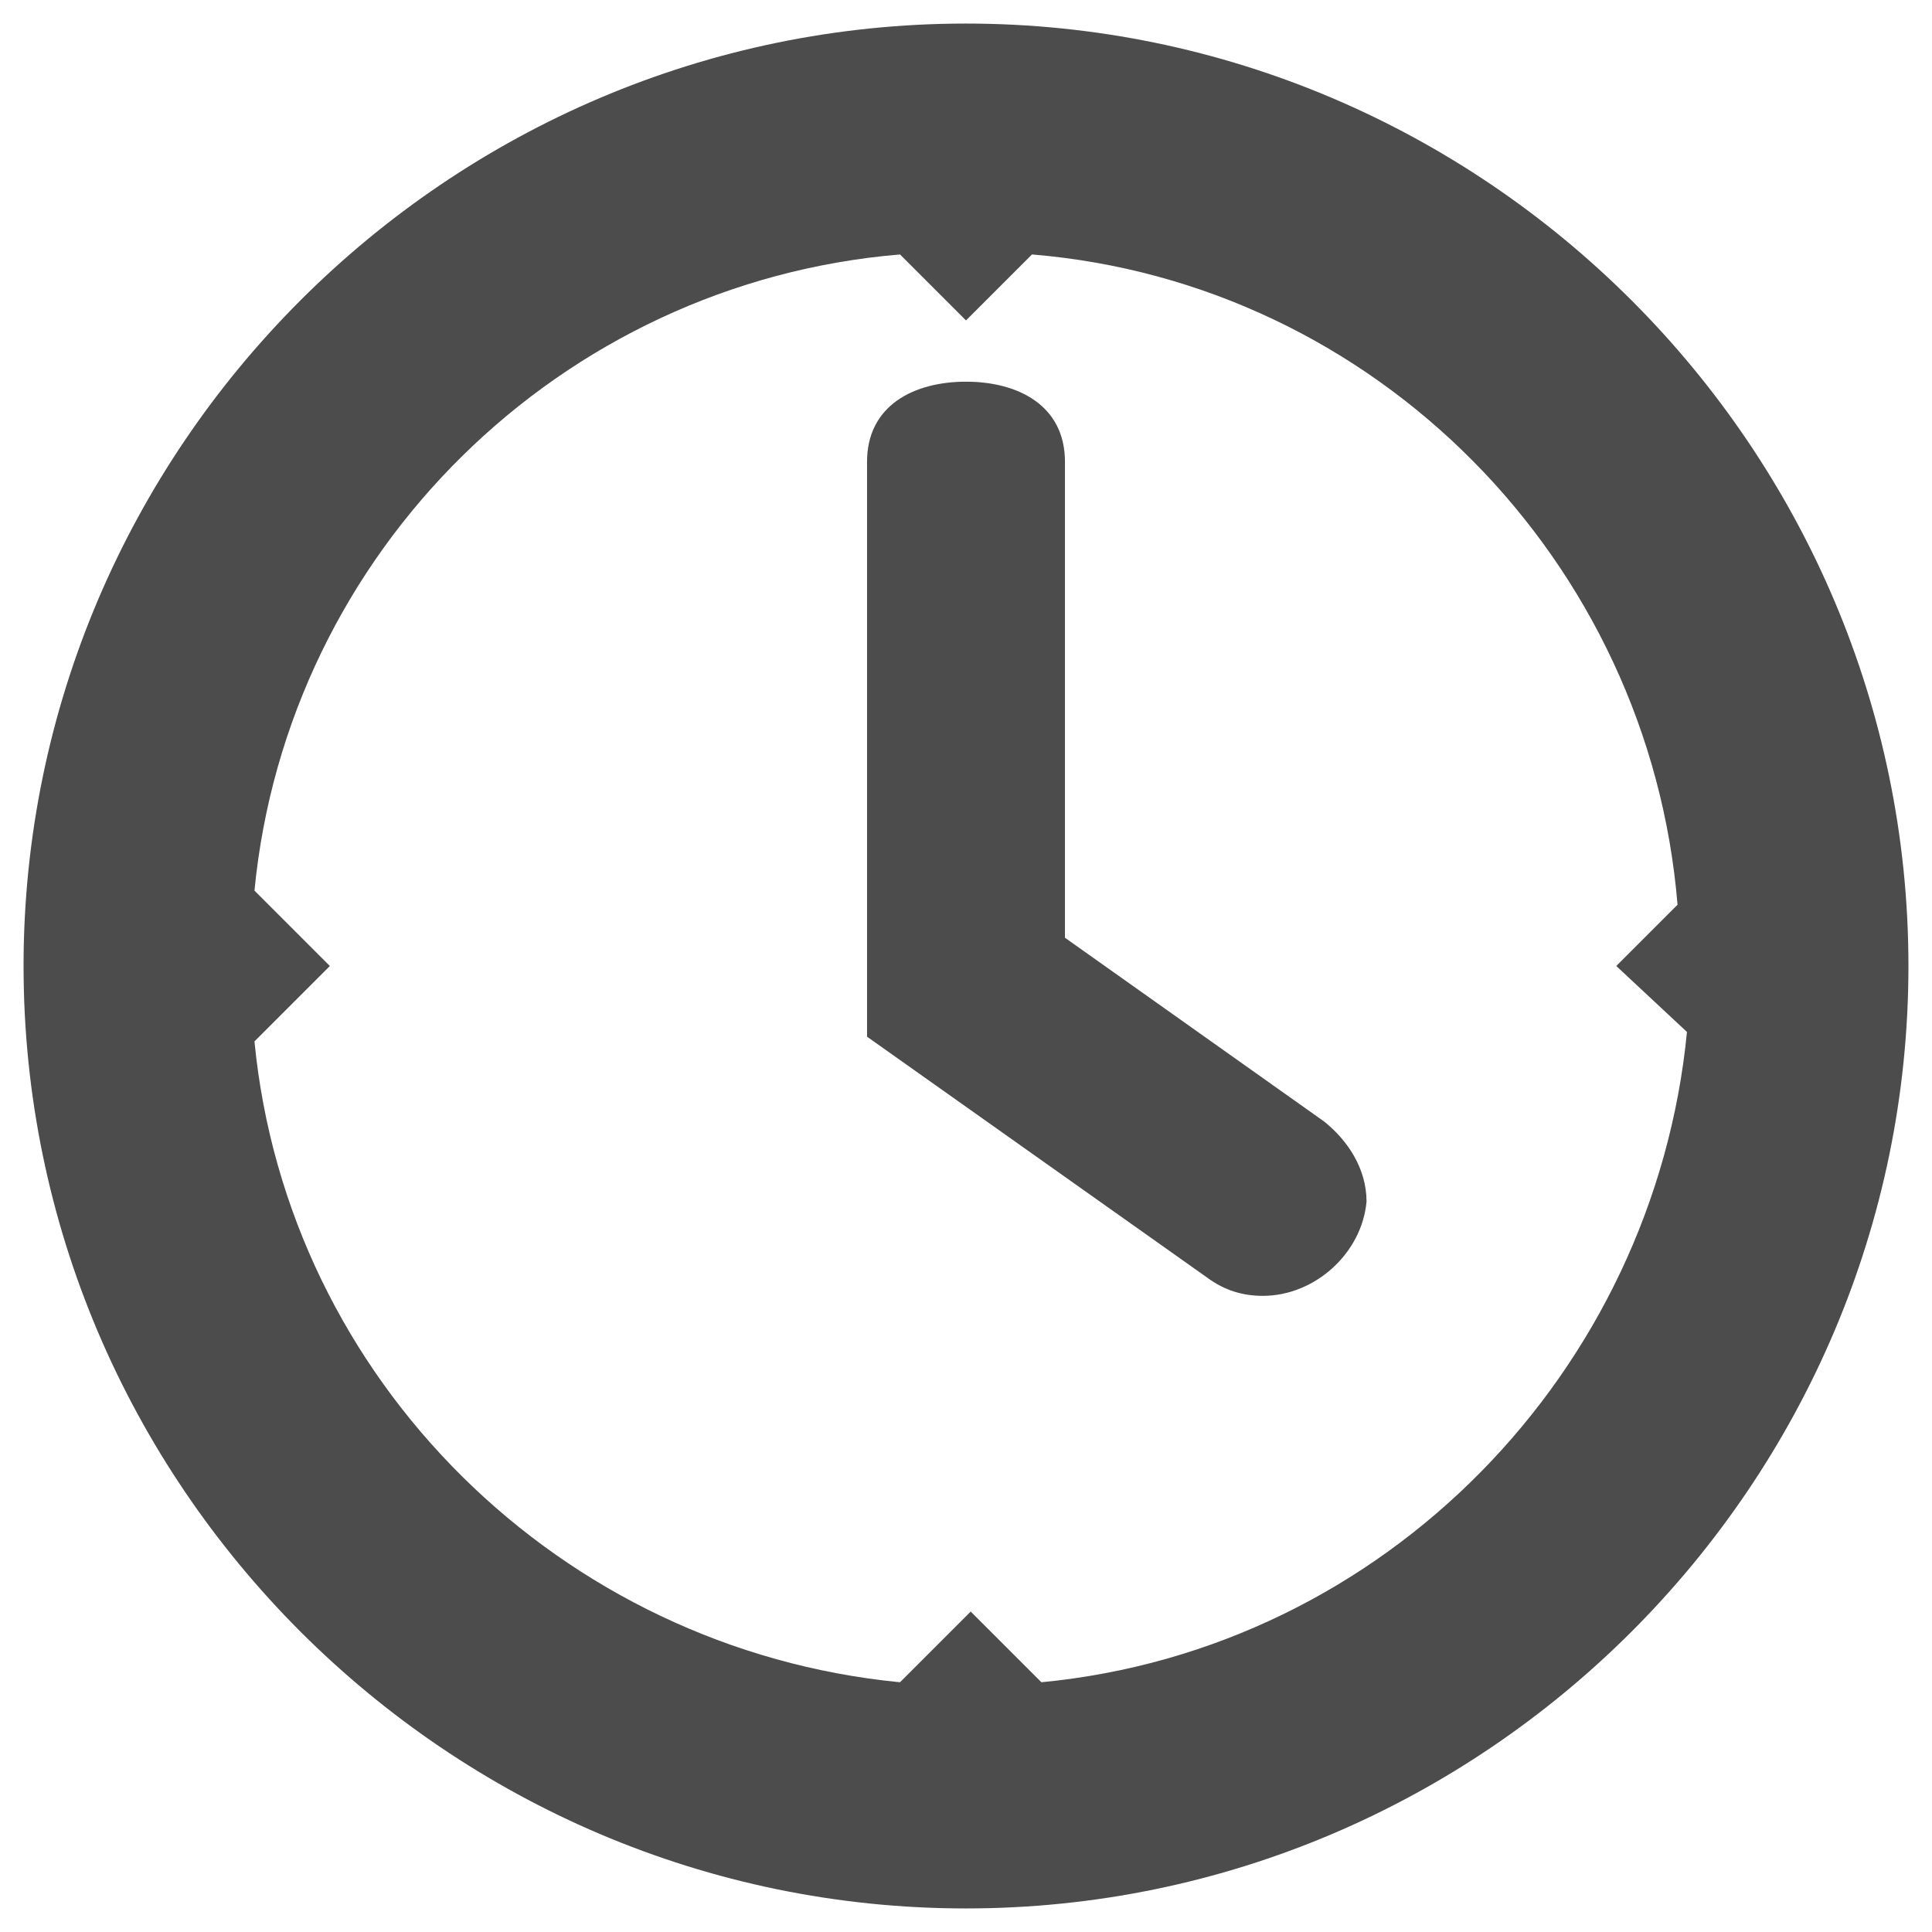
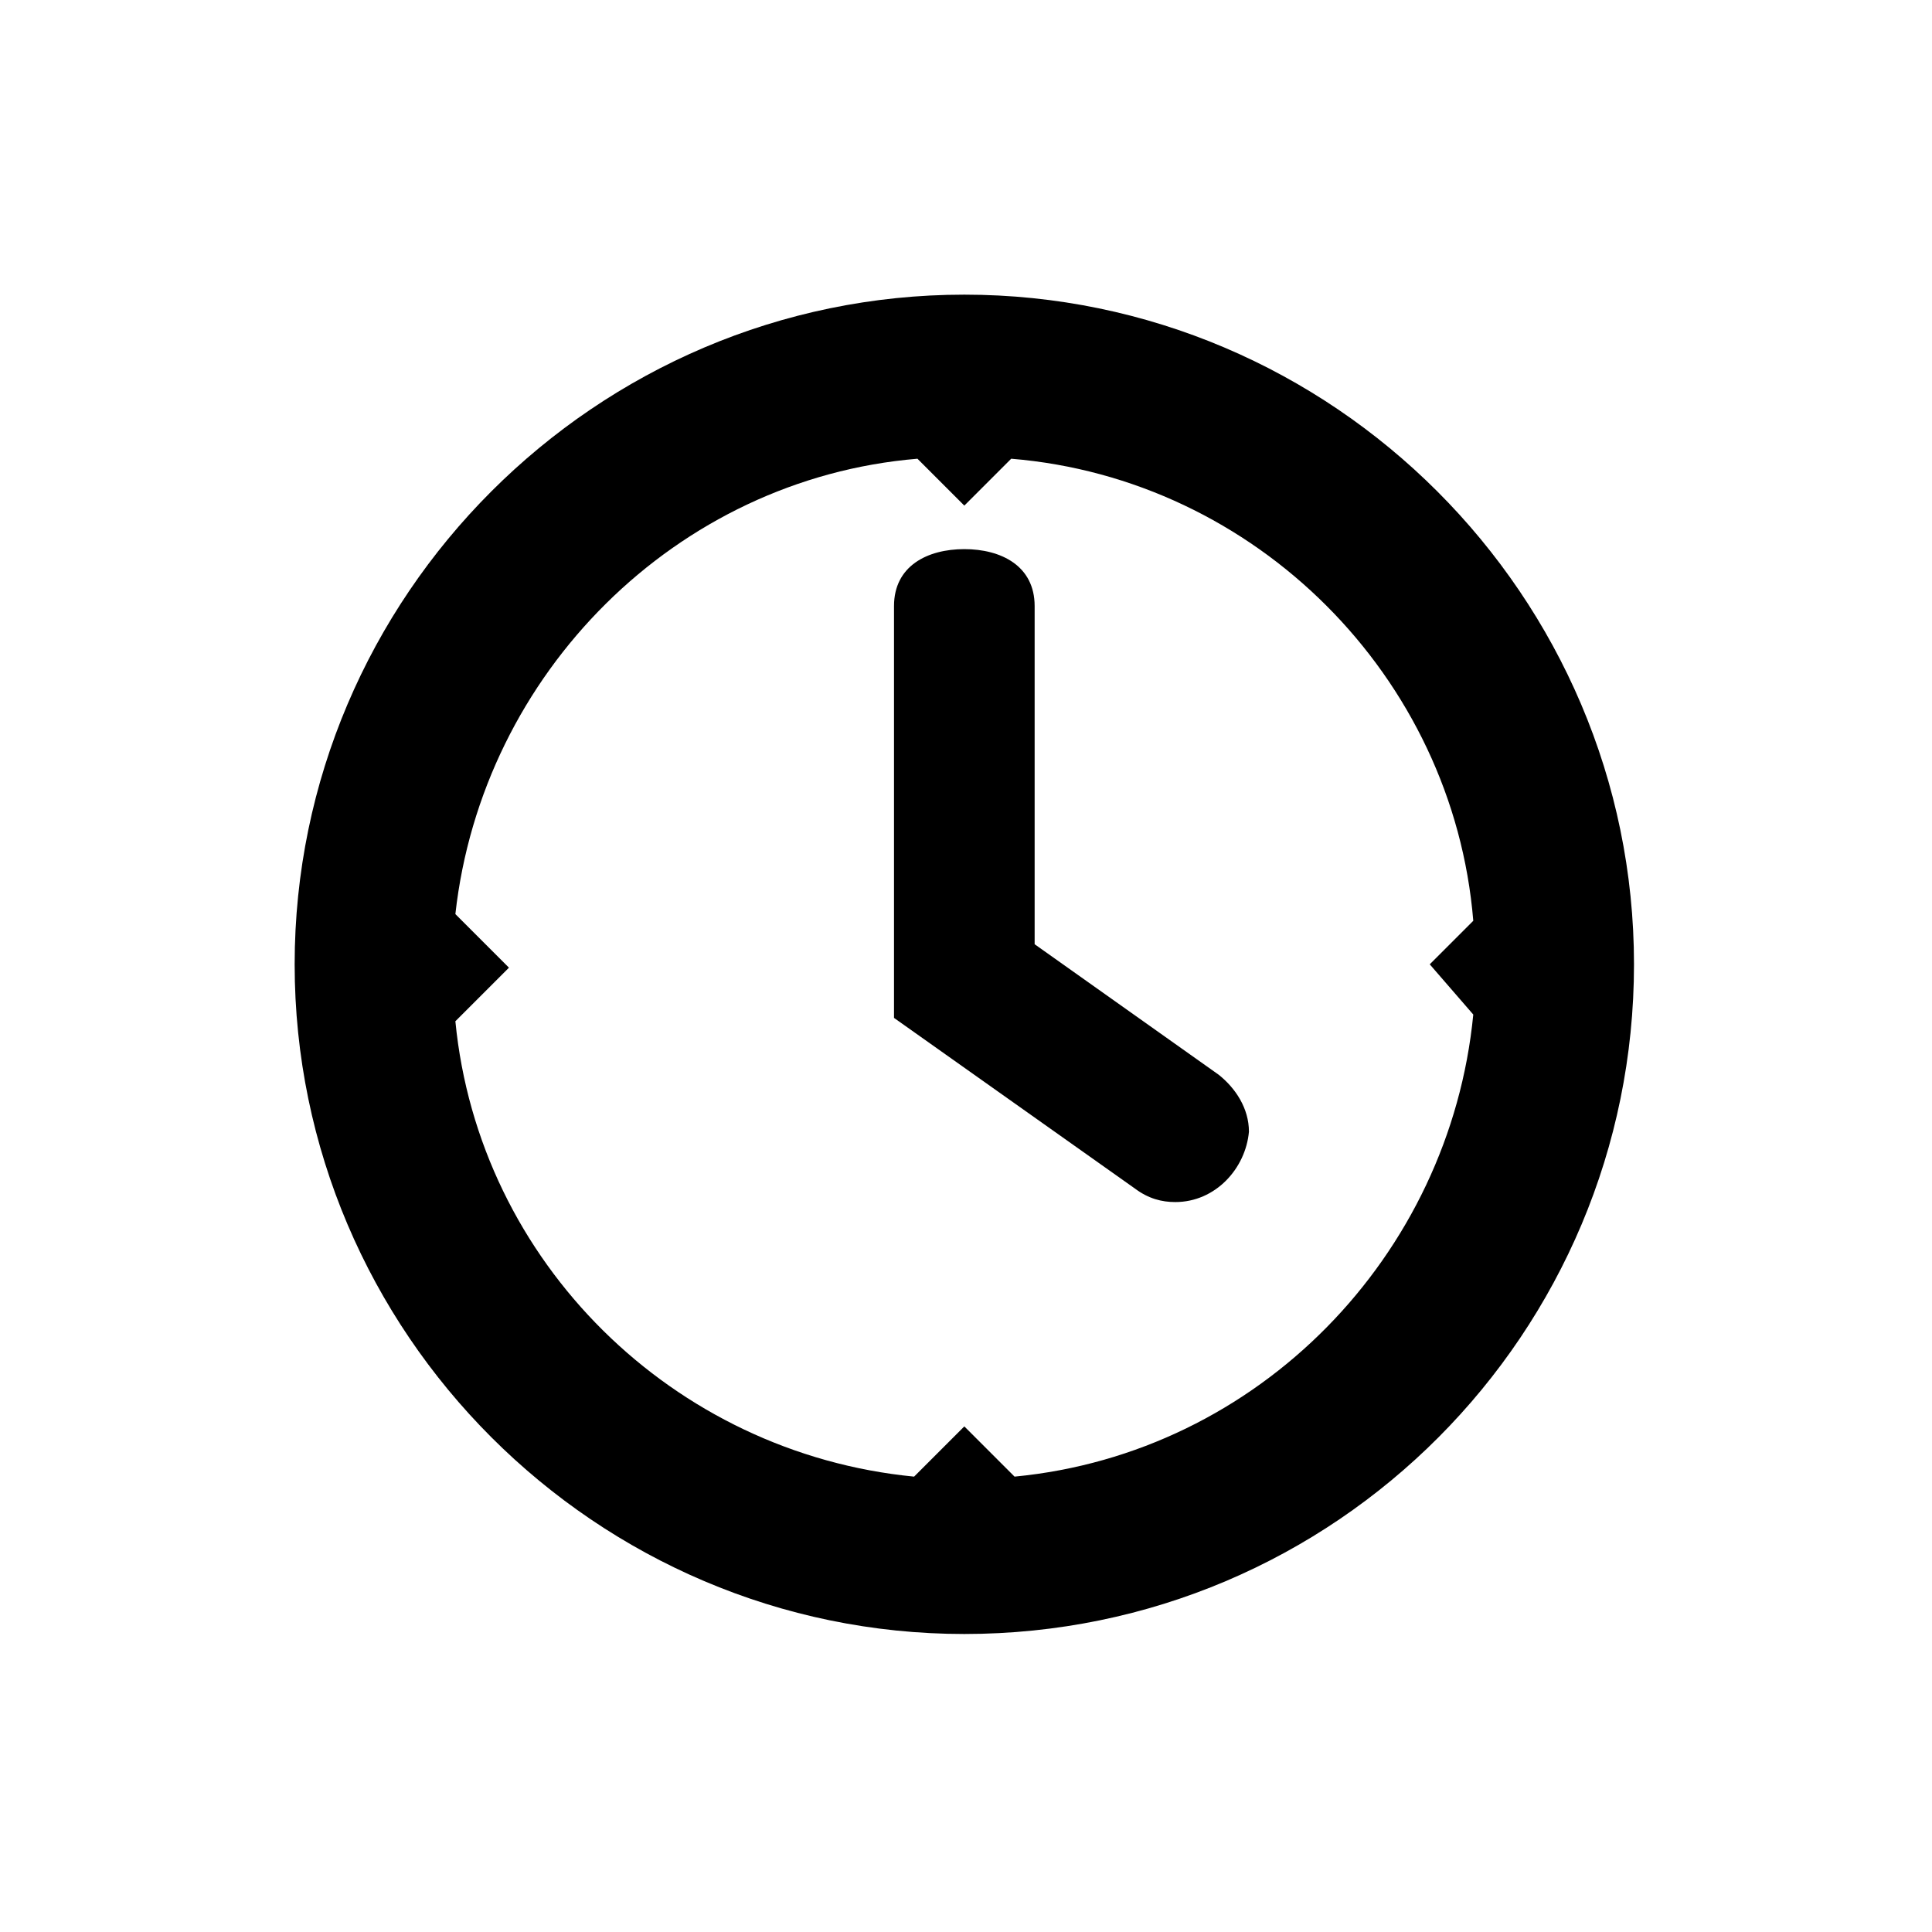
- <svg xmlns="http://www.w3.org/2000/svg" viewBox="0 0 41 41" enable-background="new 0 0 41 41">
-   <path fill="#4C4C4C" d="M20.5 40.5c-11 0-20-9-20-20s9-20 20-20 20 9 20 20-9 20-20 20zm13.8-20l1.3-1.3C35 11.9 29.2 6 21.9 5.4l-1.4 1.4-1.4-1.4c-7.2.6-13 6.3-13.7 13.5L7 20.5l-1.6 1.6c.7 7.2 6.5 12.9 13.7 13.6l1.5-1.5 1.5 1.5c7.3-.7 13-6.6 13.7-13.8l-1.5-1.4zm-7.5 7c-.4 0-.8-.1-1.2-.4L18.4 22V9.8c0-1.2 1-1.7 2.1-1.7s2.1.5 2.1 1.7v10.1l5.5 3.9c.5.4.9 1 .9 1.7-.1 1.1-1.1 2-2.2 2z" />
+ <svg xmlns="http://www.w3.org/2000/svg" viewBox="0 0 57.7 57.7" enable-background="new 0 0 57.7 57.7">
+   <g>
+     <g>
+       <path d="M28.8 48.8c-11 0-20-9-20-20s9-20 20-20 20 9 20 20-8.9 20-20 20zm13.9-20l1.3-1.3c-.6-7.3-6.5-13.2-13.8-13.8l-1.4 1.4-1.4-1.4c-7.2.6-13 6.4-13.8 13.6l1.6 1.6-1.6 1.6c.7 7.2 6.5 12.9 13.7 13.6l1.5-1.5 1.5 1.5c7.3-.7 13-6.6 13.7-13.8l-1.3-1.5zm-7.6 7.1c-.4 0-.8-.1-1.2-.4l-7.2-5.1V18.1c0-1.2 1-1.7 2.1-1.7s2.1.5 2.1 1.7v10.1l5.5 3.9c.5.4.9 1 .9 1.7-.1 1.1-1 2.1-2.2 2.1z" />
+     </g>
+   </g>
</svg>
